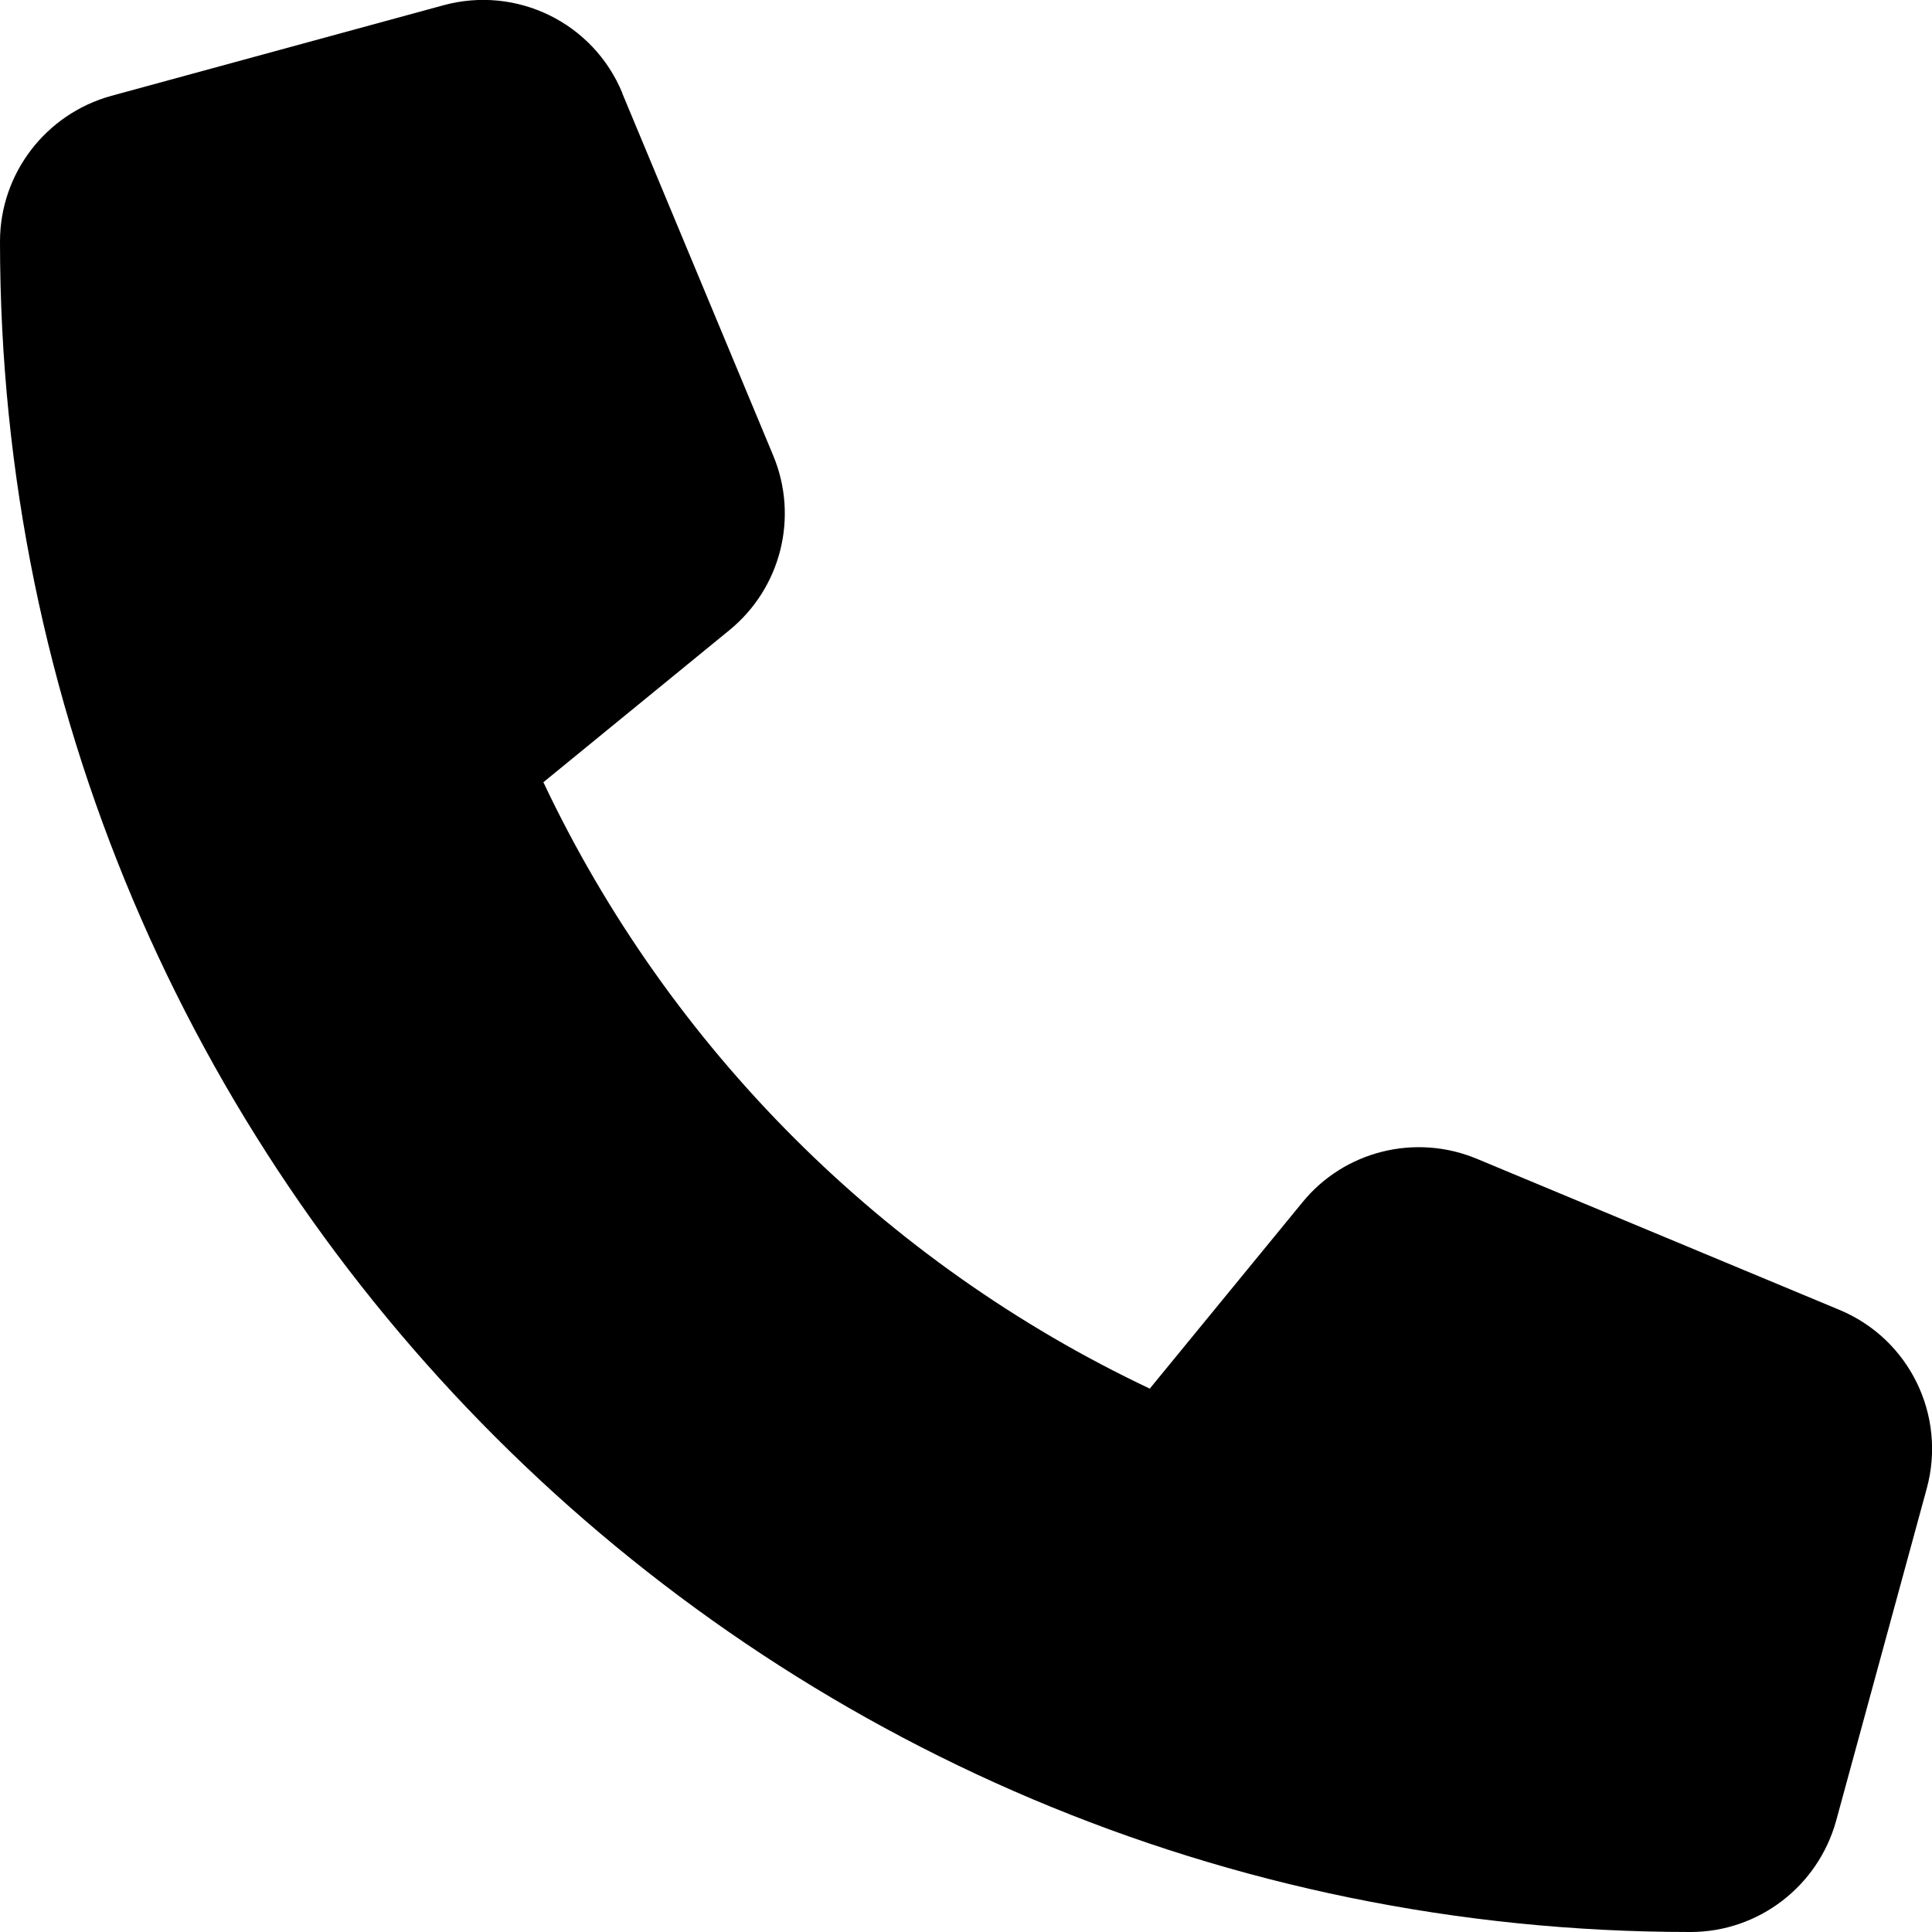
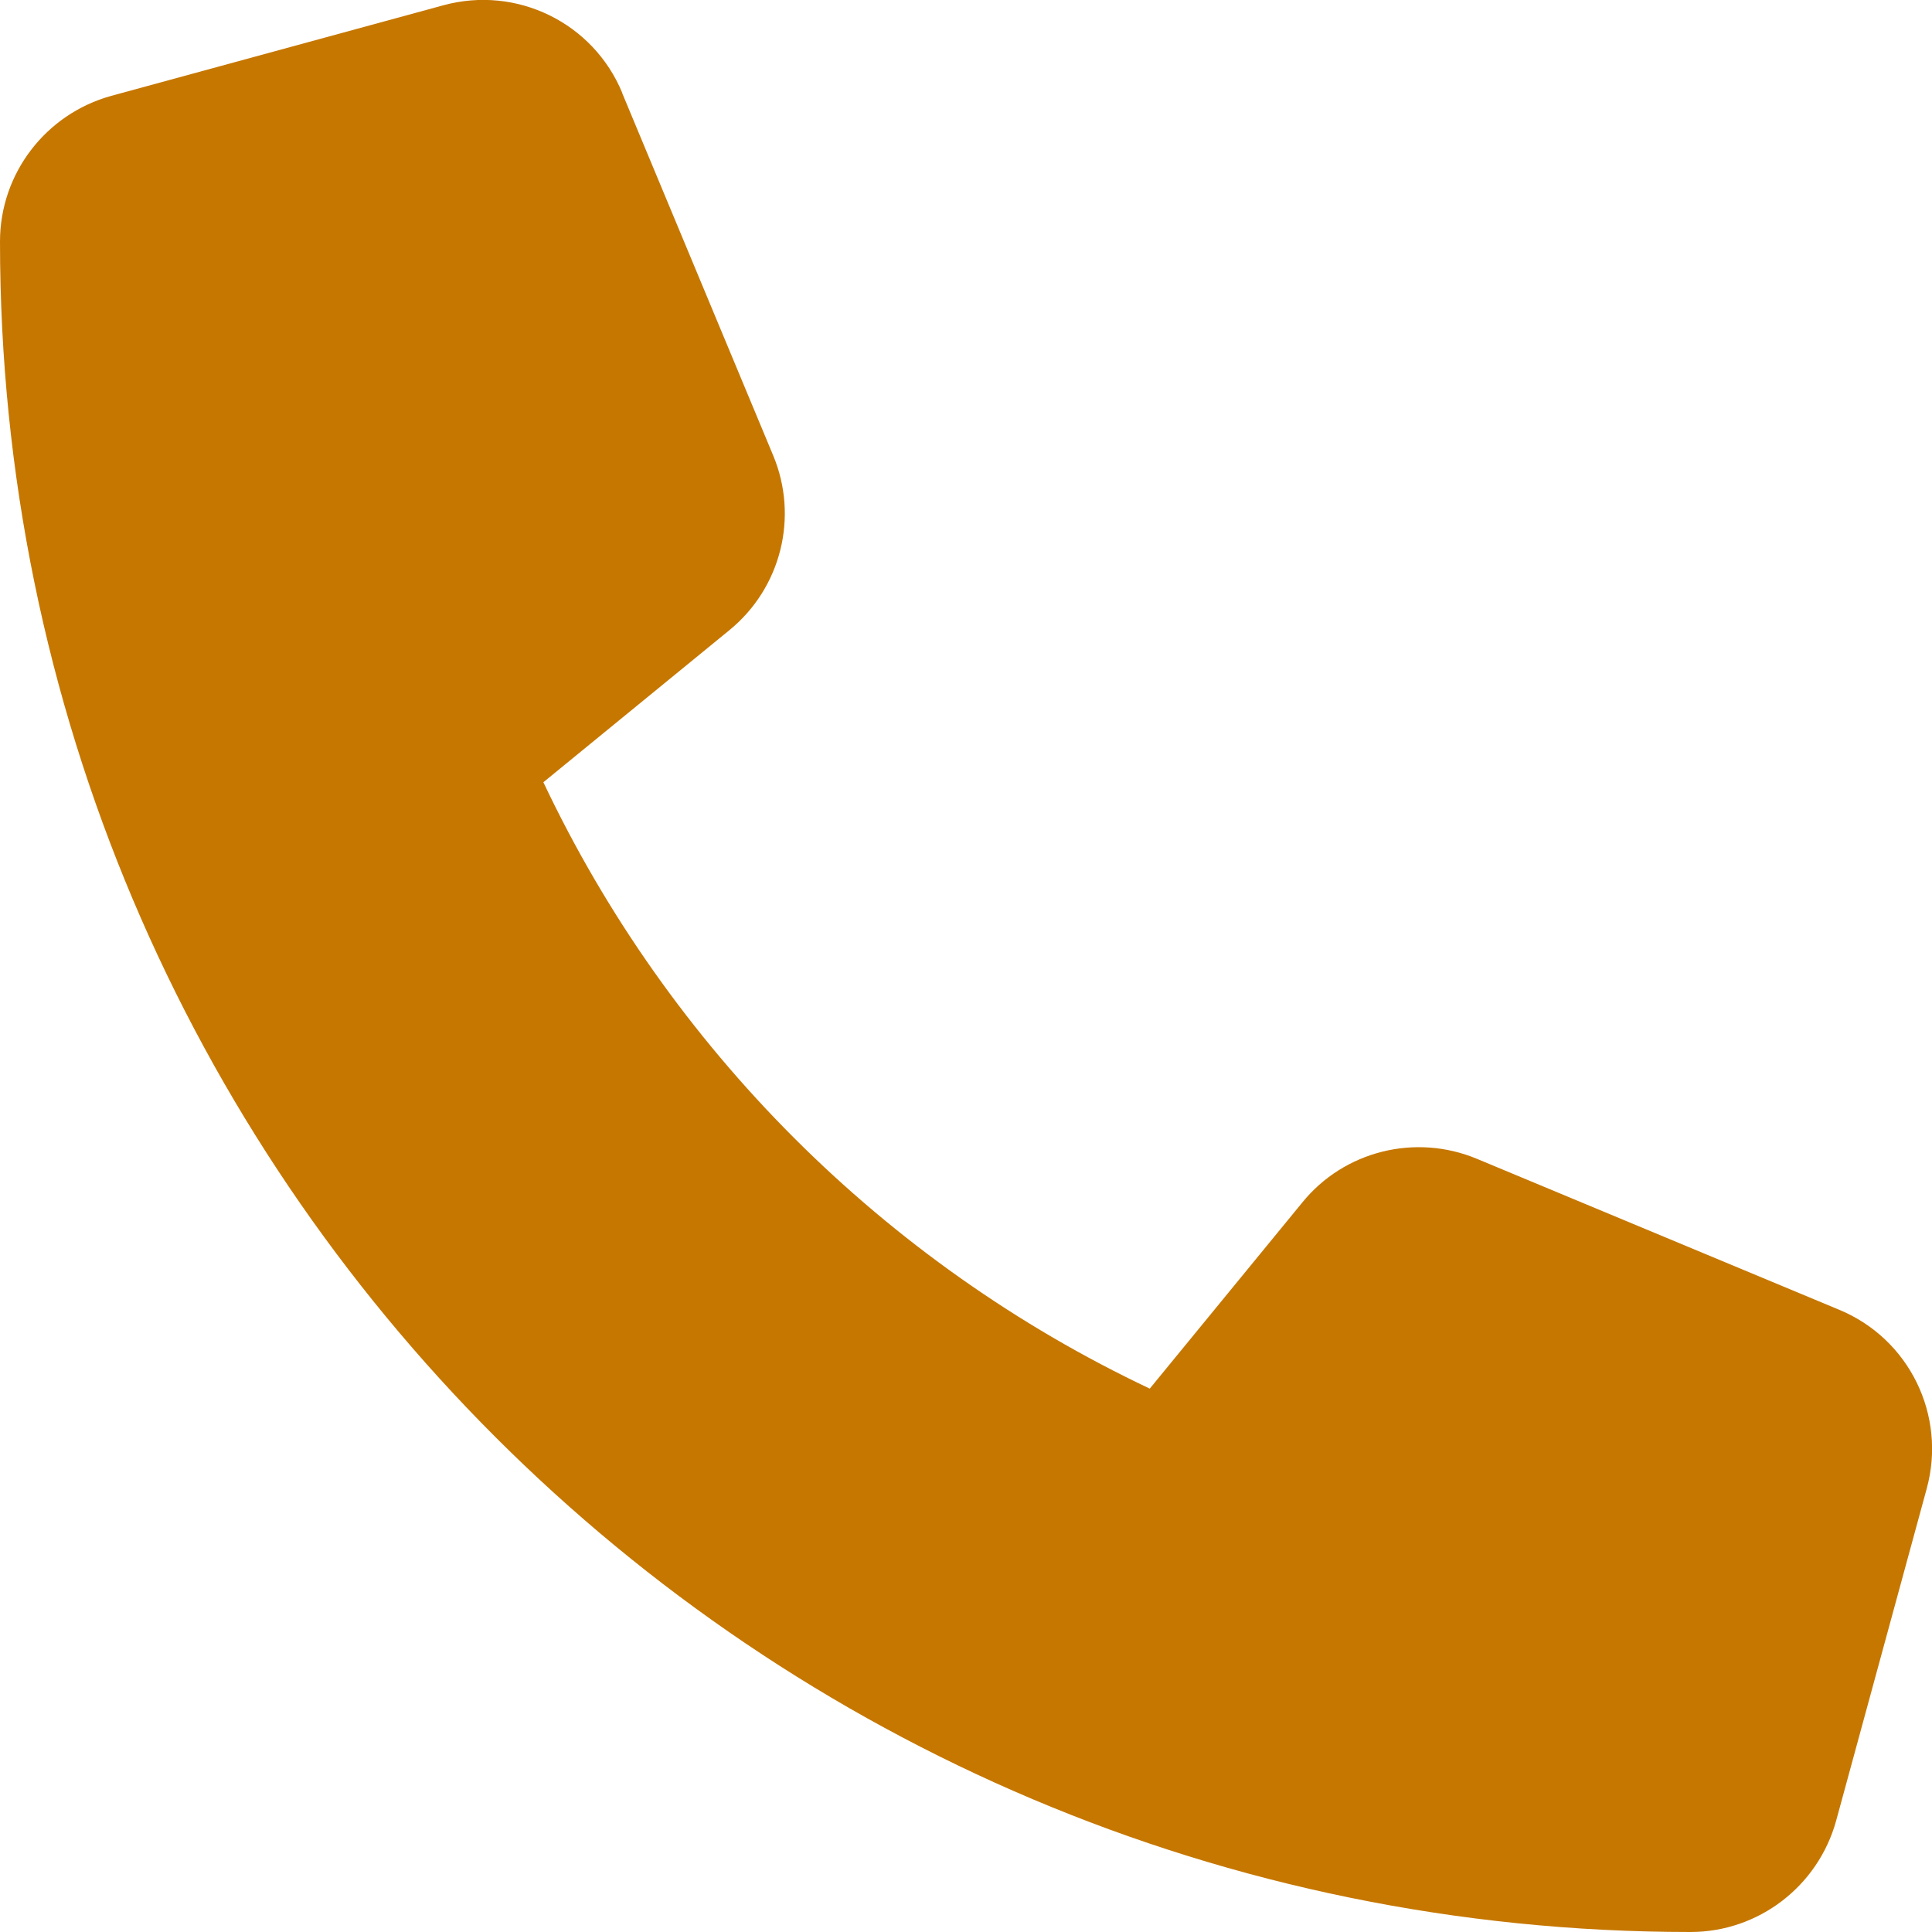
<svg xmlns="http://www.w3.org/2000/svg" viewBox="0 0 512 512">
-   <path d="M164.9 24.6c-7.7-18.6-28-28.5-47.4-23.2l-88 24C12.1 30.2 0 46 0 64C0 311.4 200.6 512 448 512c18 0 33.8-12.1 38.6-29.5l24-88c5.3-19.4-4.6-39.7-23.2-47.4l-96-40c-16.3-6.8-35.2-2.1-46.3 11.6L304.7 368C234.3 334.7 177.3 277.7 144 207.3L193.3 167c13.7-11.2 18.4-30 11.6-46.3l-40-96z" />
+   <path fill="rgb(198, 119, 0)" d="M164.9 24.6c-7.7-18.6-28-28.5-47.4-23.2l-88 24C12.1 30.2 0 46 0 64C0 311.4 200.6 512 448 512c18 0 33.8-12.1 38.6-29.5l24-88c5.3-19.4-4.6-39.7-23.2-47.4l-96-40c-16.3-6.8-35.2-2.1-46.3 11.6L304.7 368C234.3 334.7 177.3 277.7 144 207.3L193.3 167c13.7-11.2 18.4-30 11.6-46.3l-40-96z" />
</svg>
